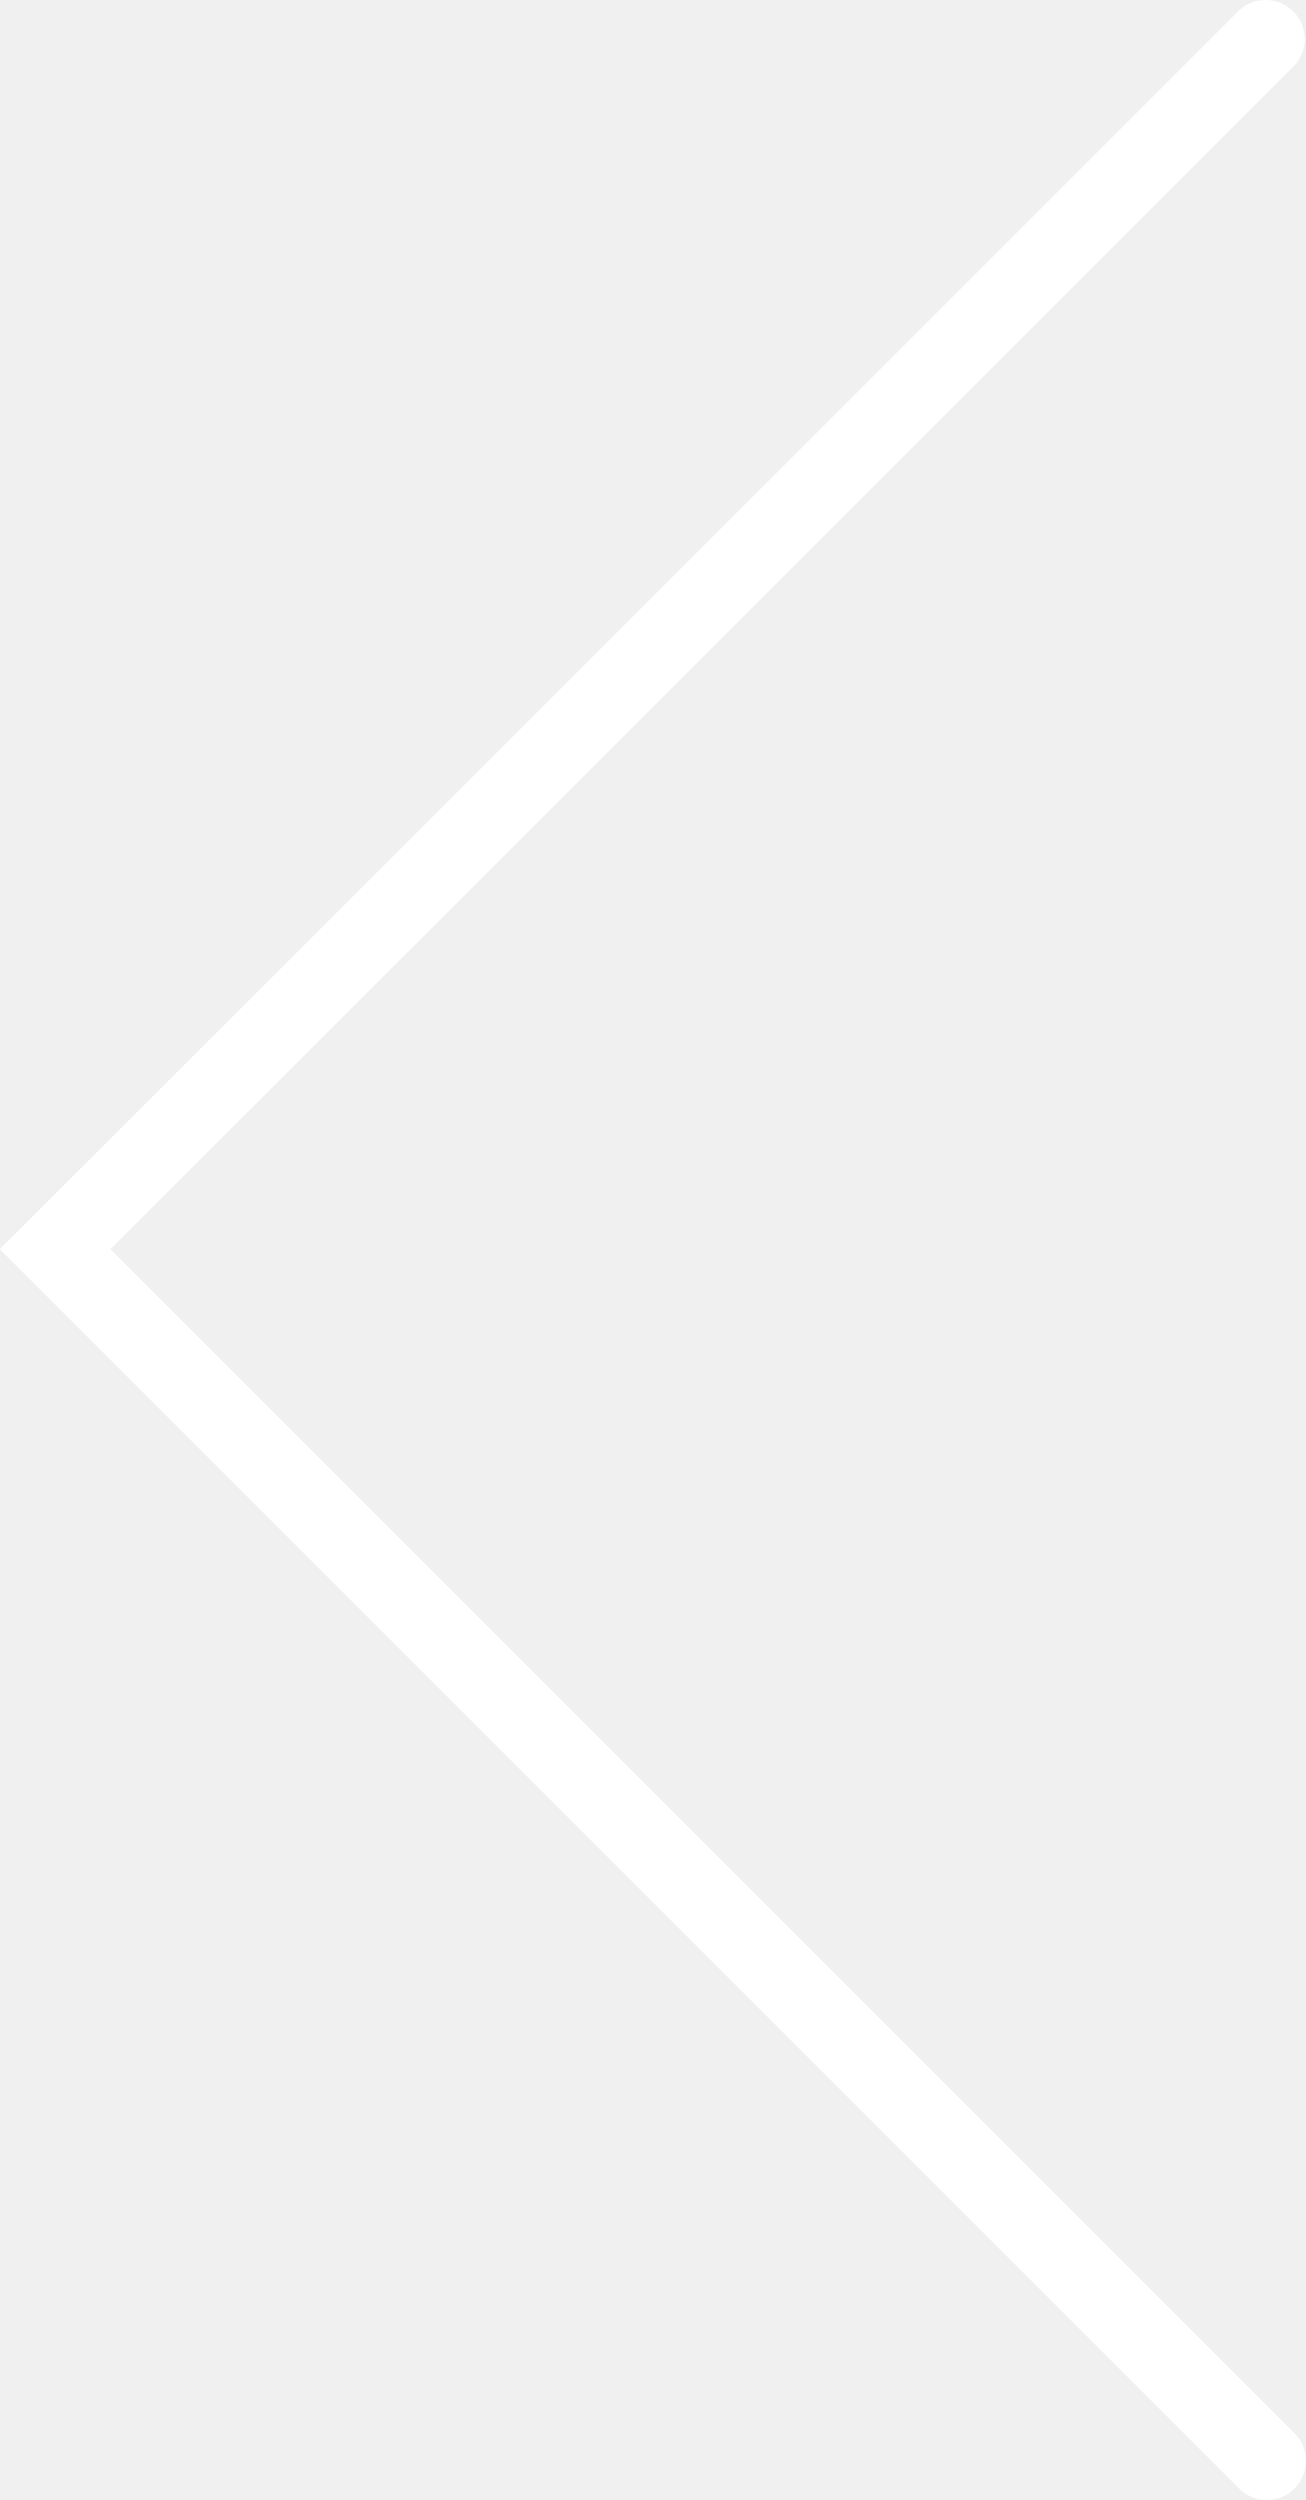
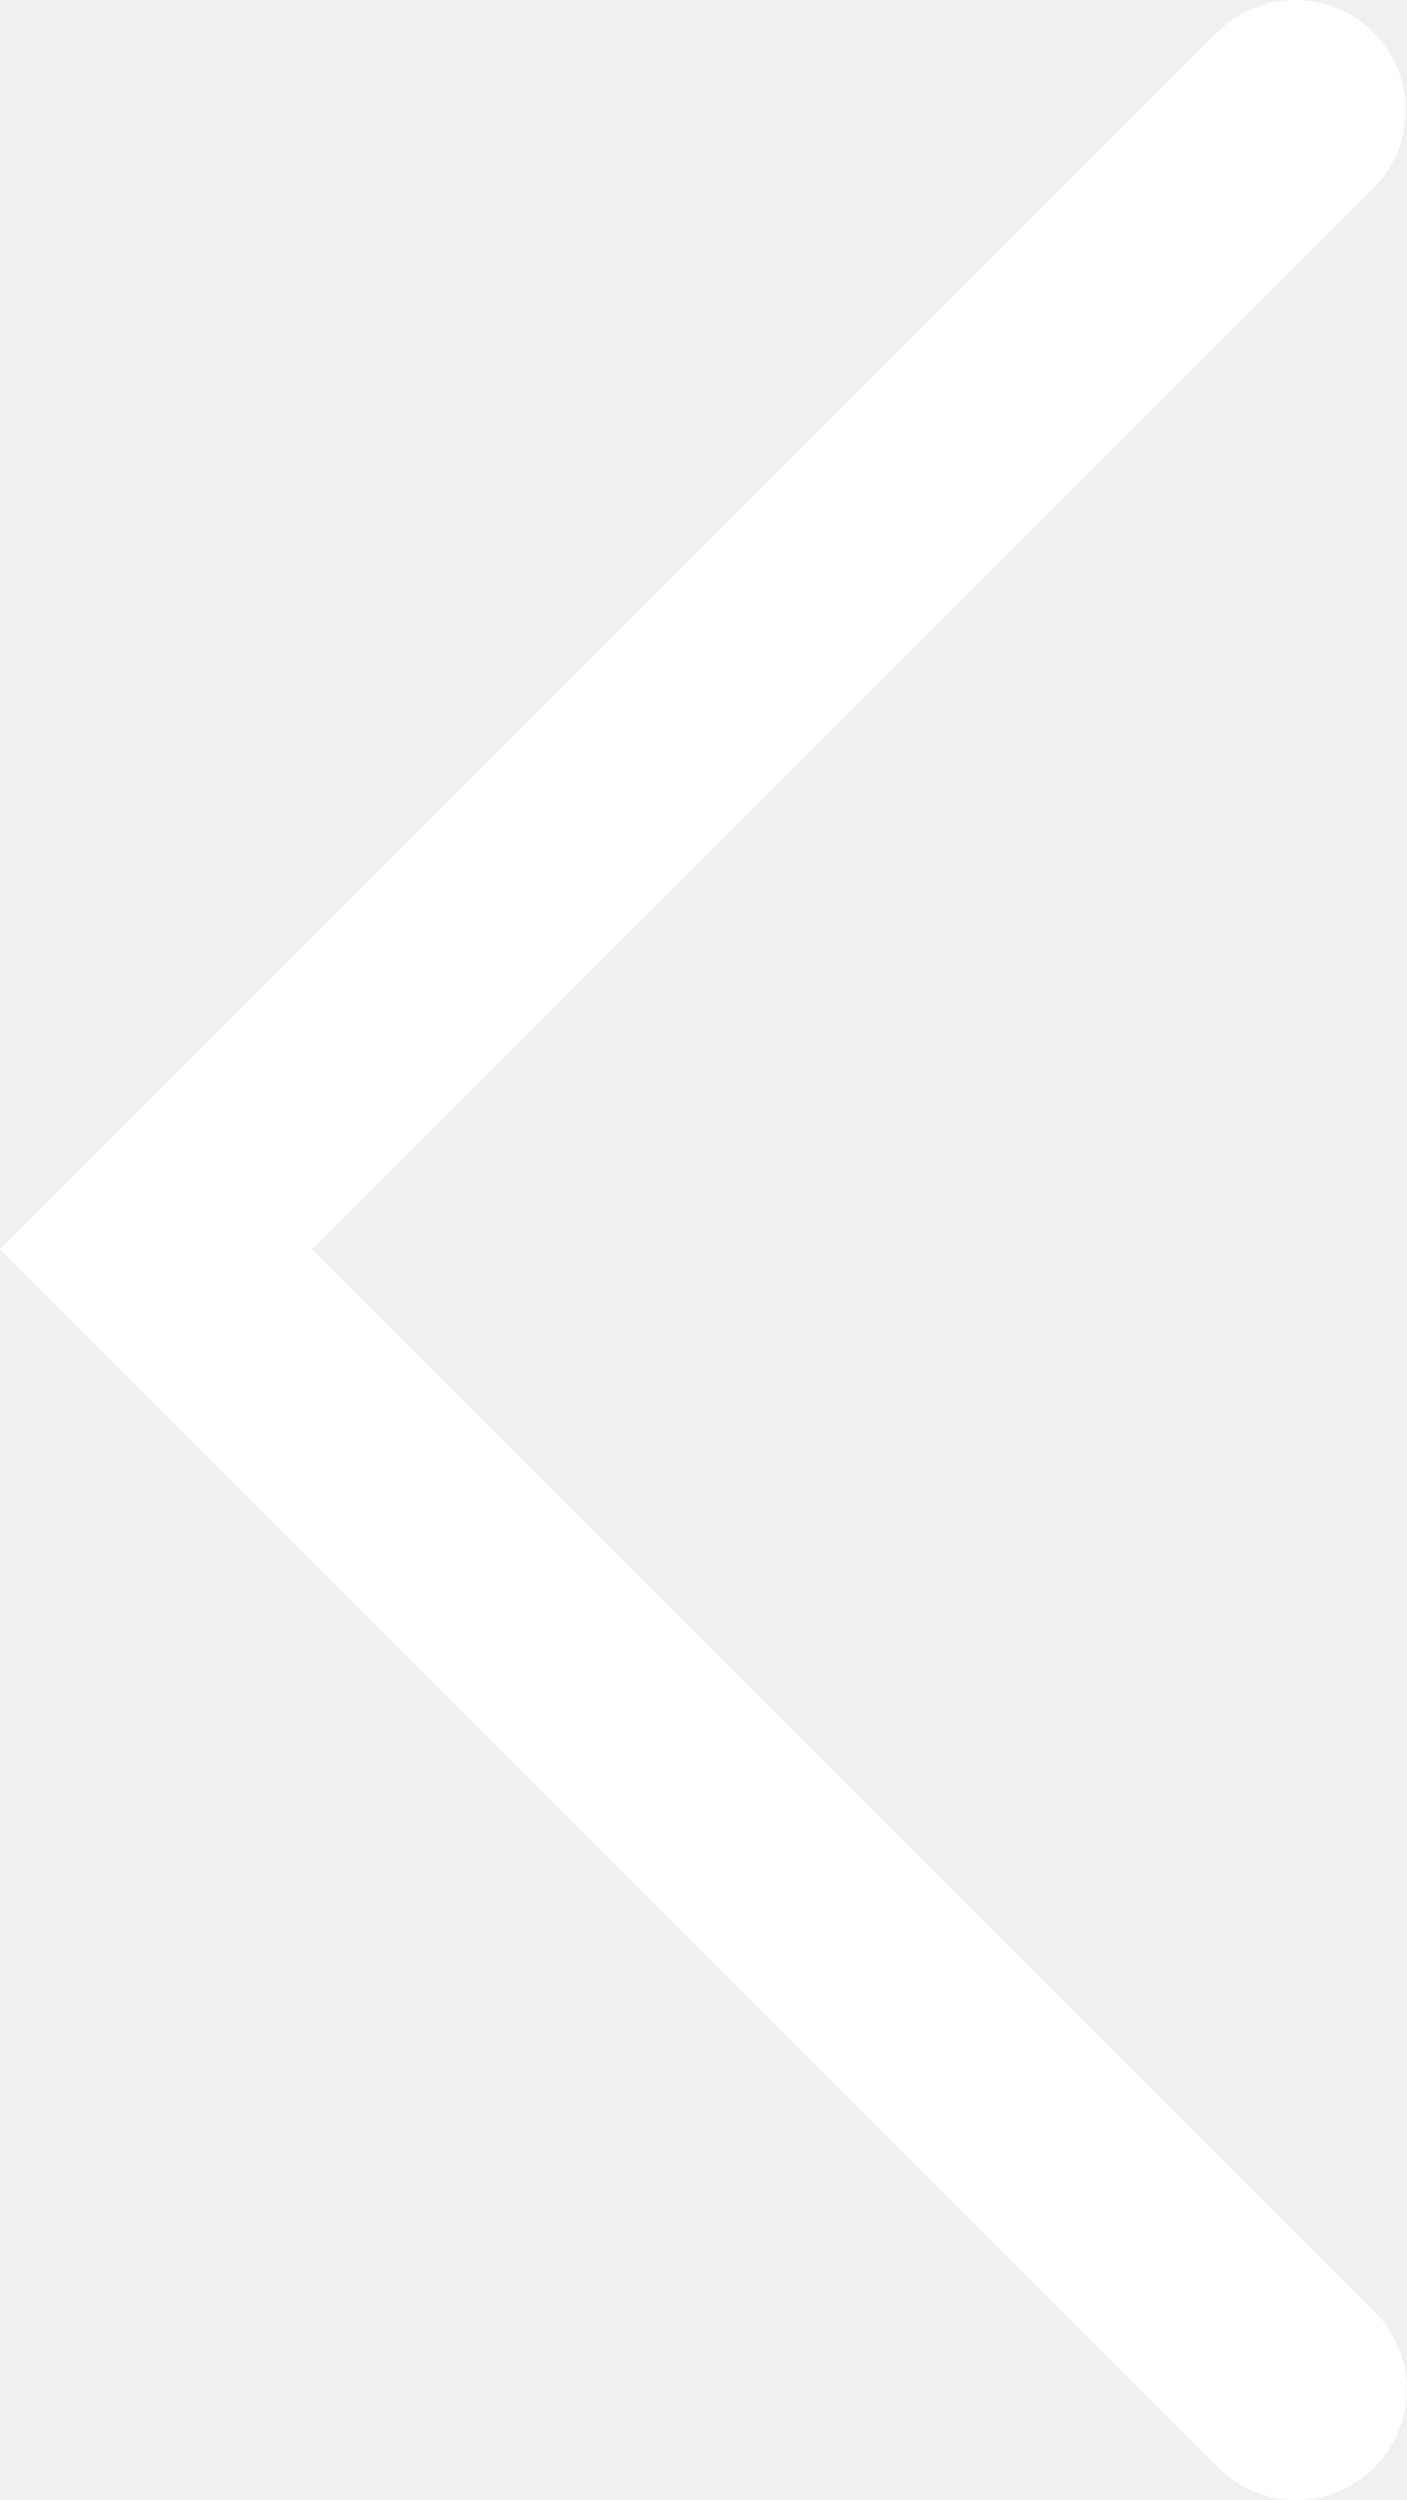
- <svg xmlns="http://www.w3.org/2000/svg" id="Lag_2" viewBox="0 0 33.41 63.96">
+ <svg xmlns="http://www.w3.org/2000/svg" id="Lag_2" viewBox="0 0 38.24 67.96">
  <defs>
    <style>
      .cls-1 {
        fill: none;
        stroke: #fff;
        stroke-linecap: round;
        stroke-miterlimit: 10;
-         stroke-width: 2px;
+         stroke-width: 6px;
      }
    </style>
  </defs>
  <g id="Layer_1">
-     <path class="cls-1" d="M32.38,1S5.56,27.82,1.41,31.96c.07.07.11.11.11.11l30.89,30.89" />
+     <path class="cls-1" d="M35.21,3S8.39,29.82,4.24,33.96c.07.07.11.11.11.11l30.89,30.89" />
  </g>
</svg>
